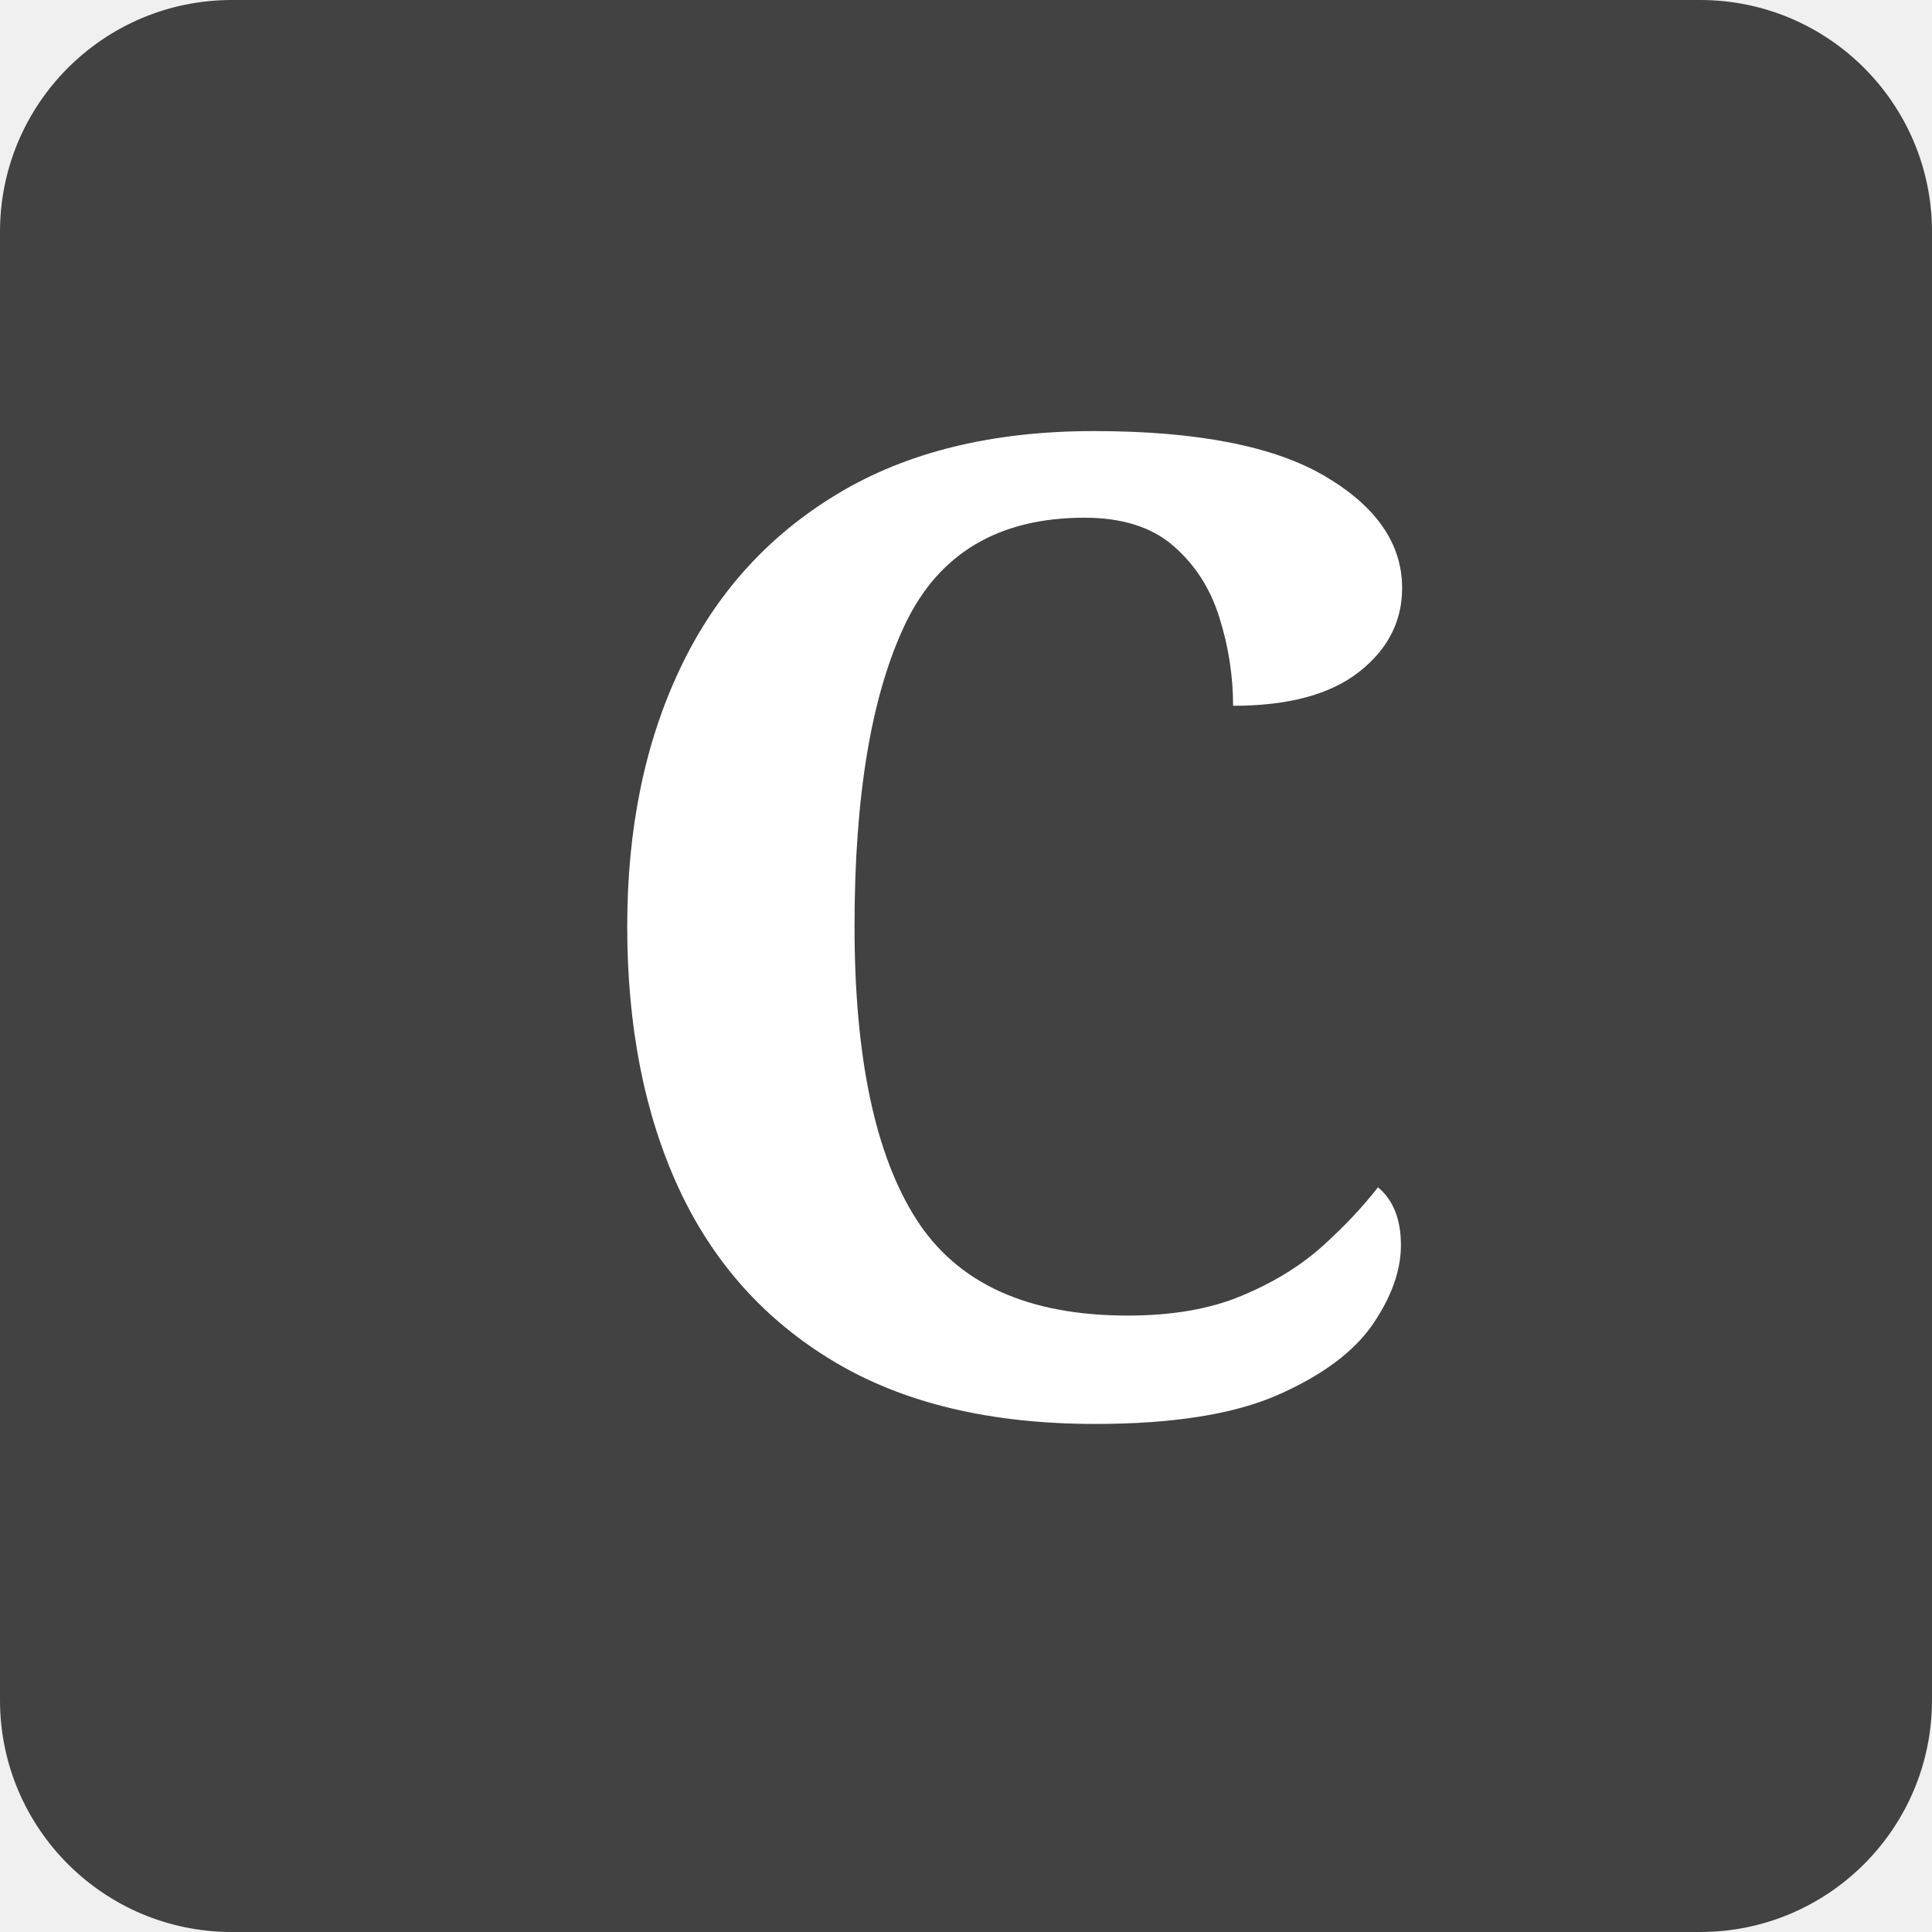
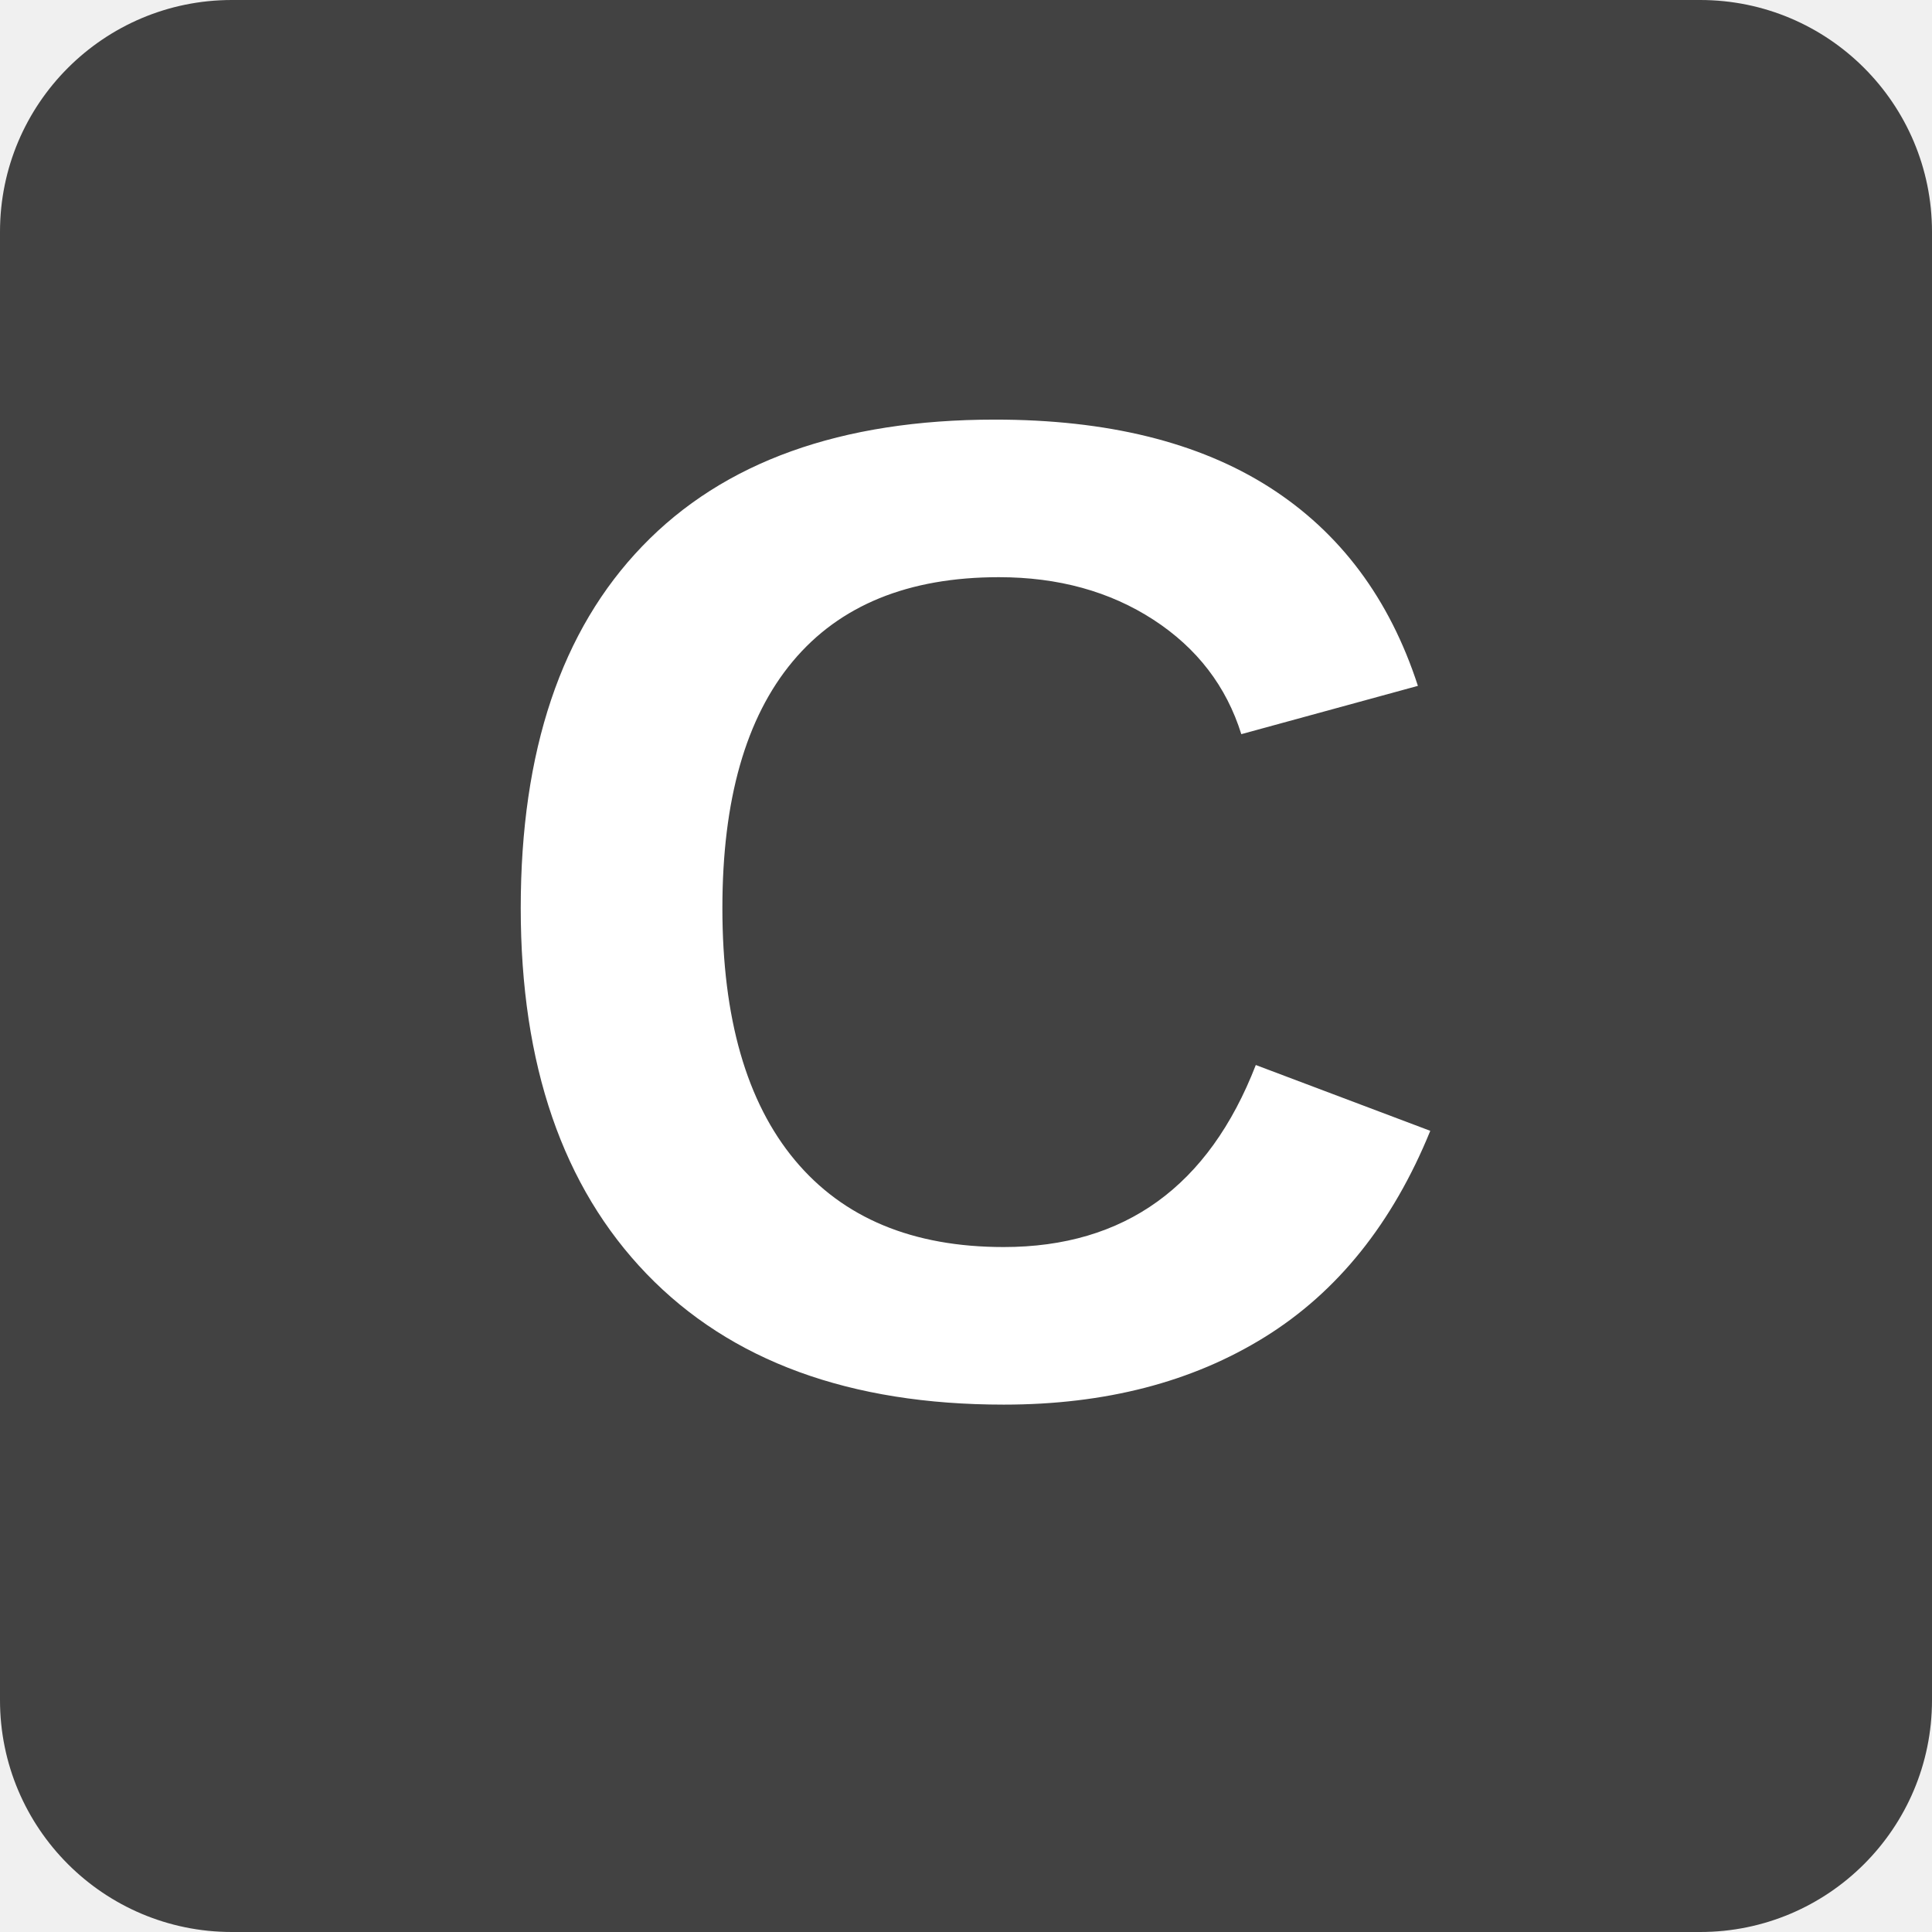
<svg xmlns="http://www.w3.org/2000/svg" viewBox="0 0 100 100">
  <rect width="100" height="100" rx="12" fill="#424242" />
-   <text x="52" y="73" font-family="Georgia, serif" font-size="70" font-weight="bold" text-anchor="middle" fill="white">C</text>
+   <text x="50" y="72" font-family="Arial, Helvetica, sans-serif" font-size="72" font-weight="bold" text-anchor="middle" fill="white">C</text>
</svg>
